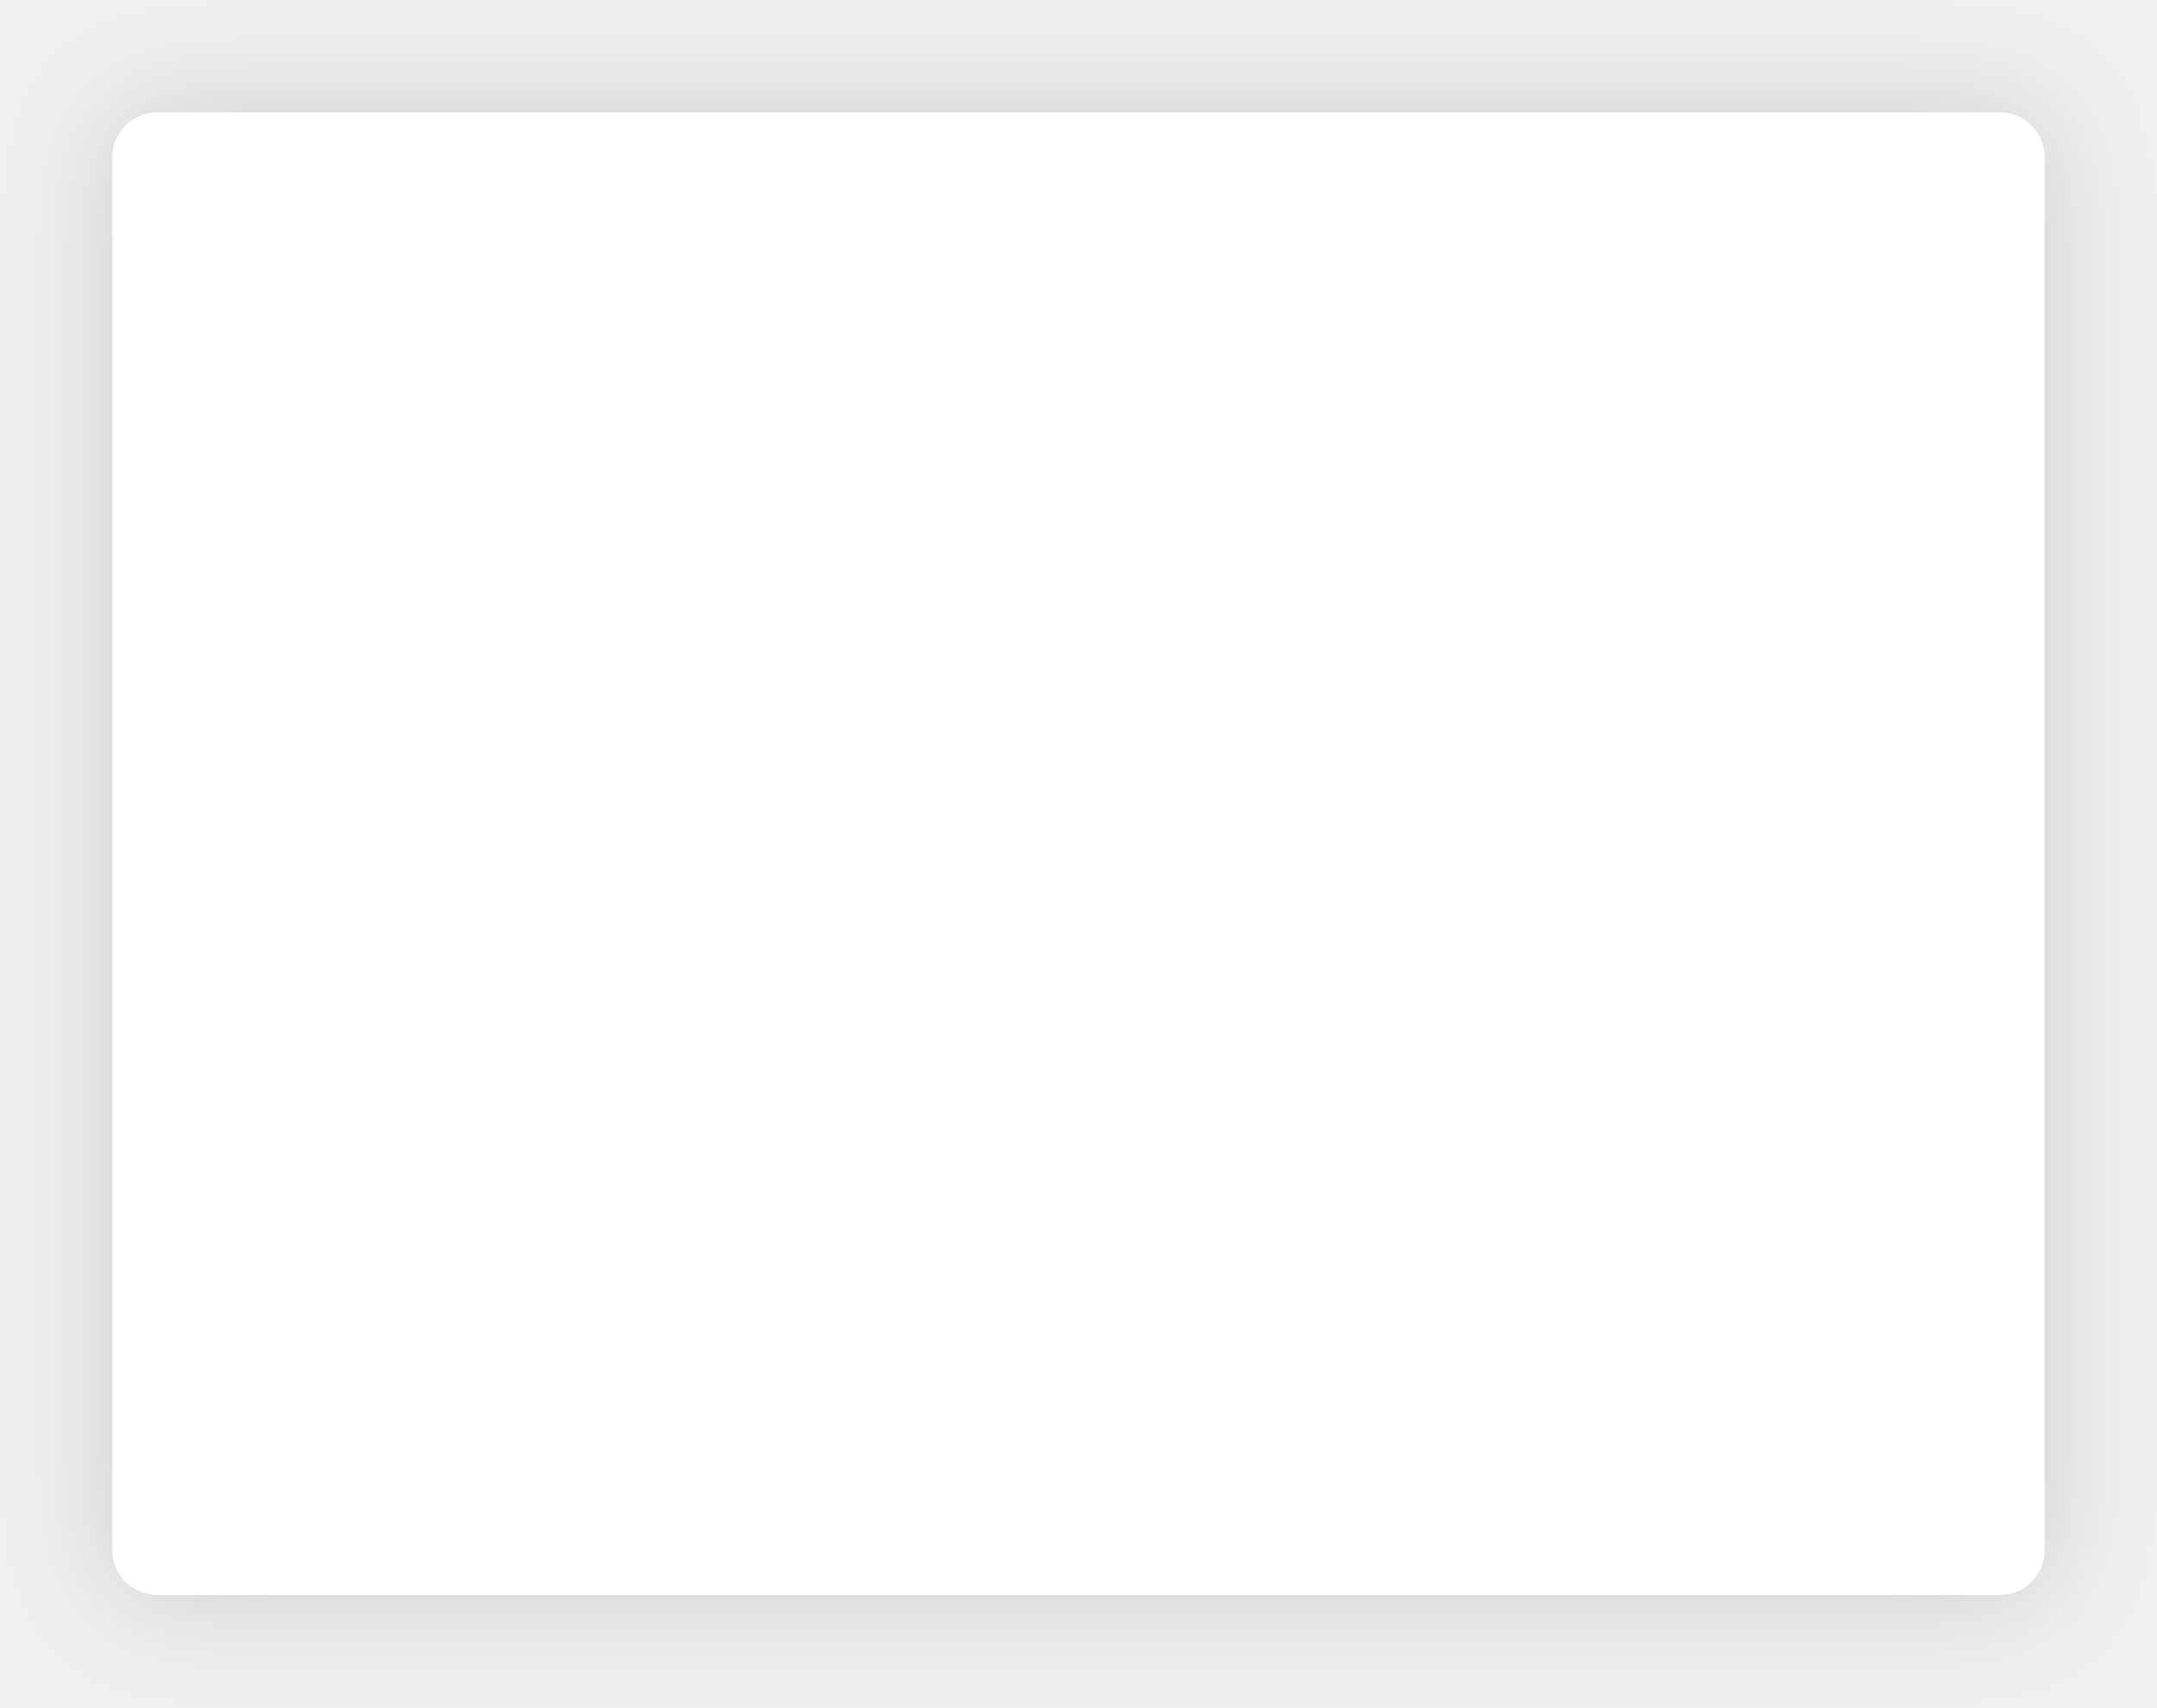
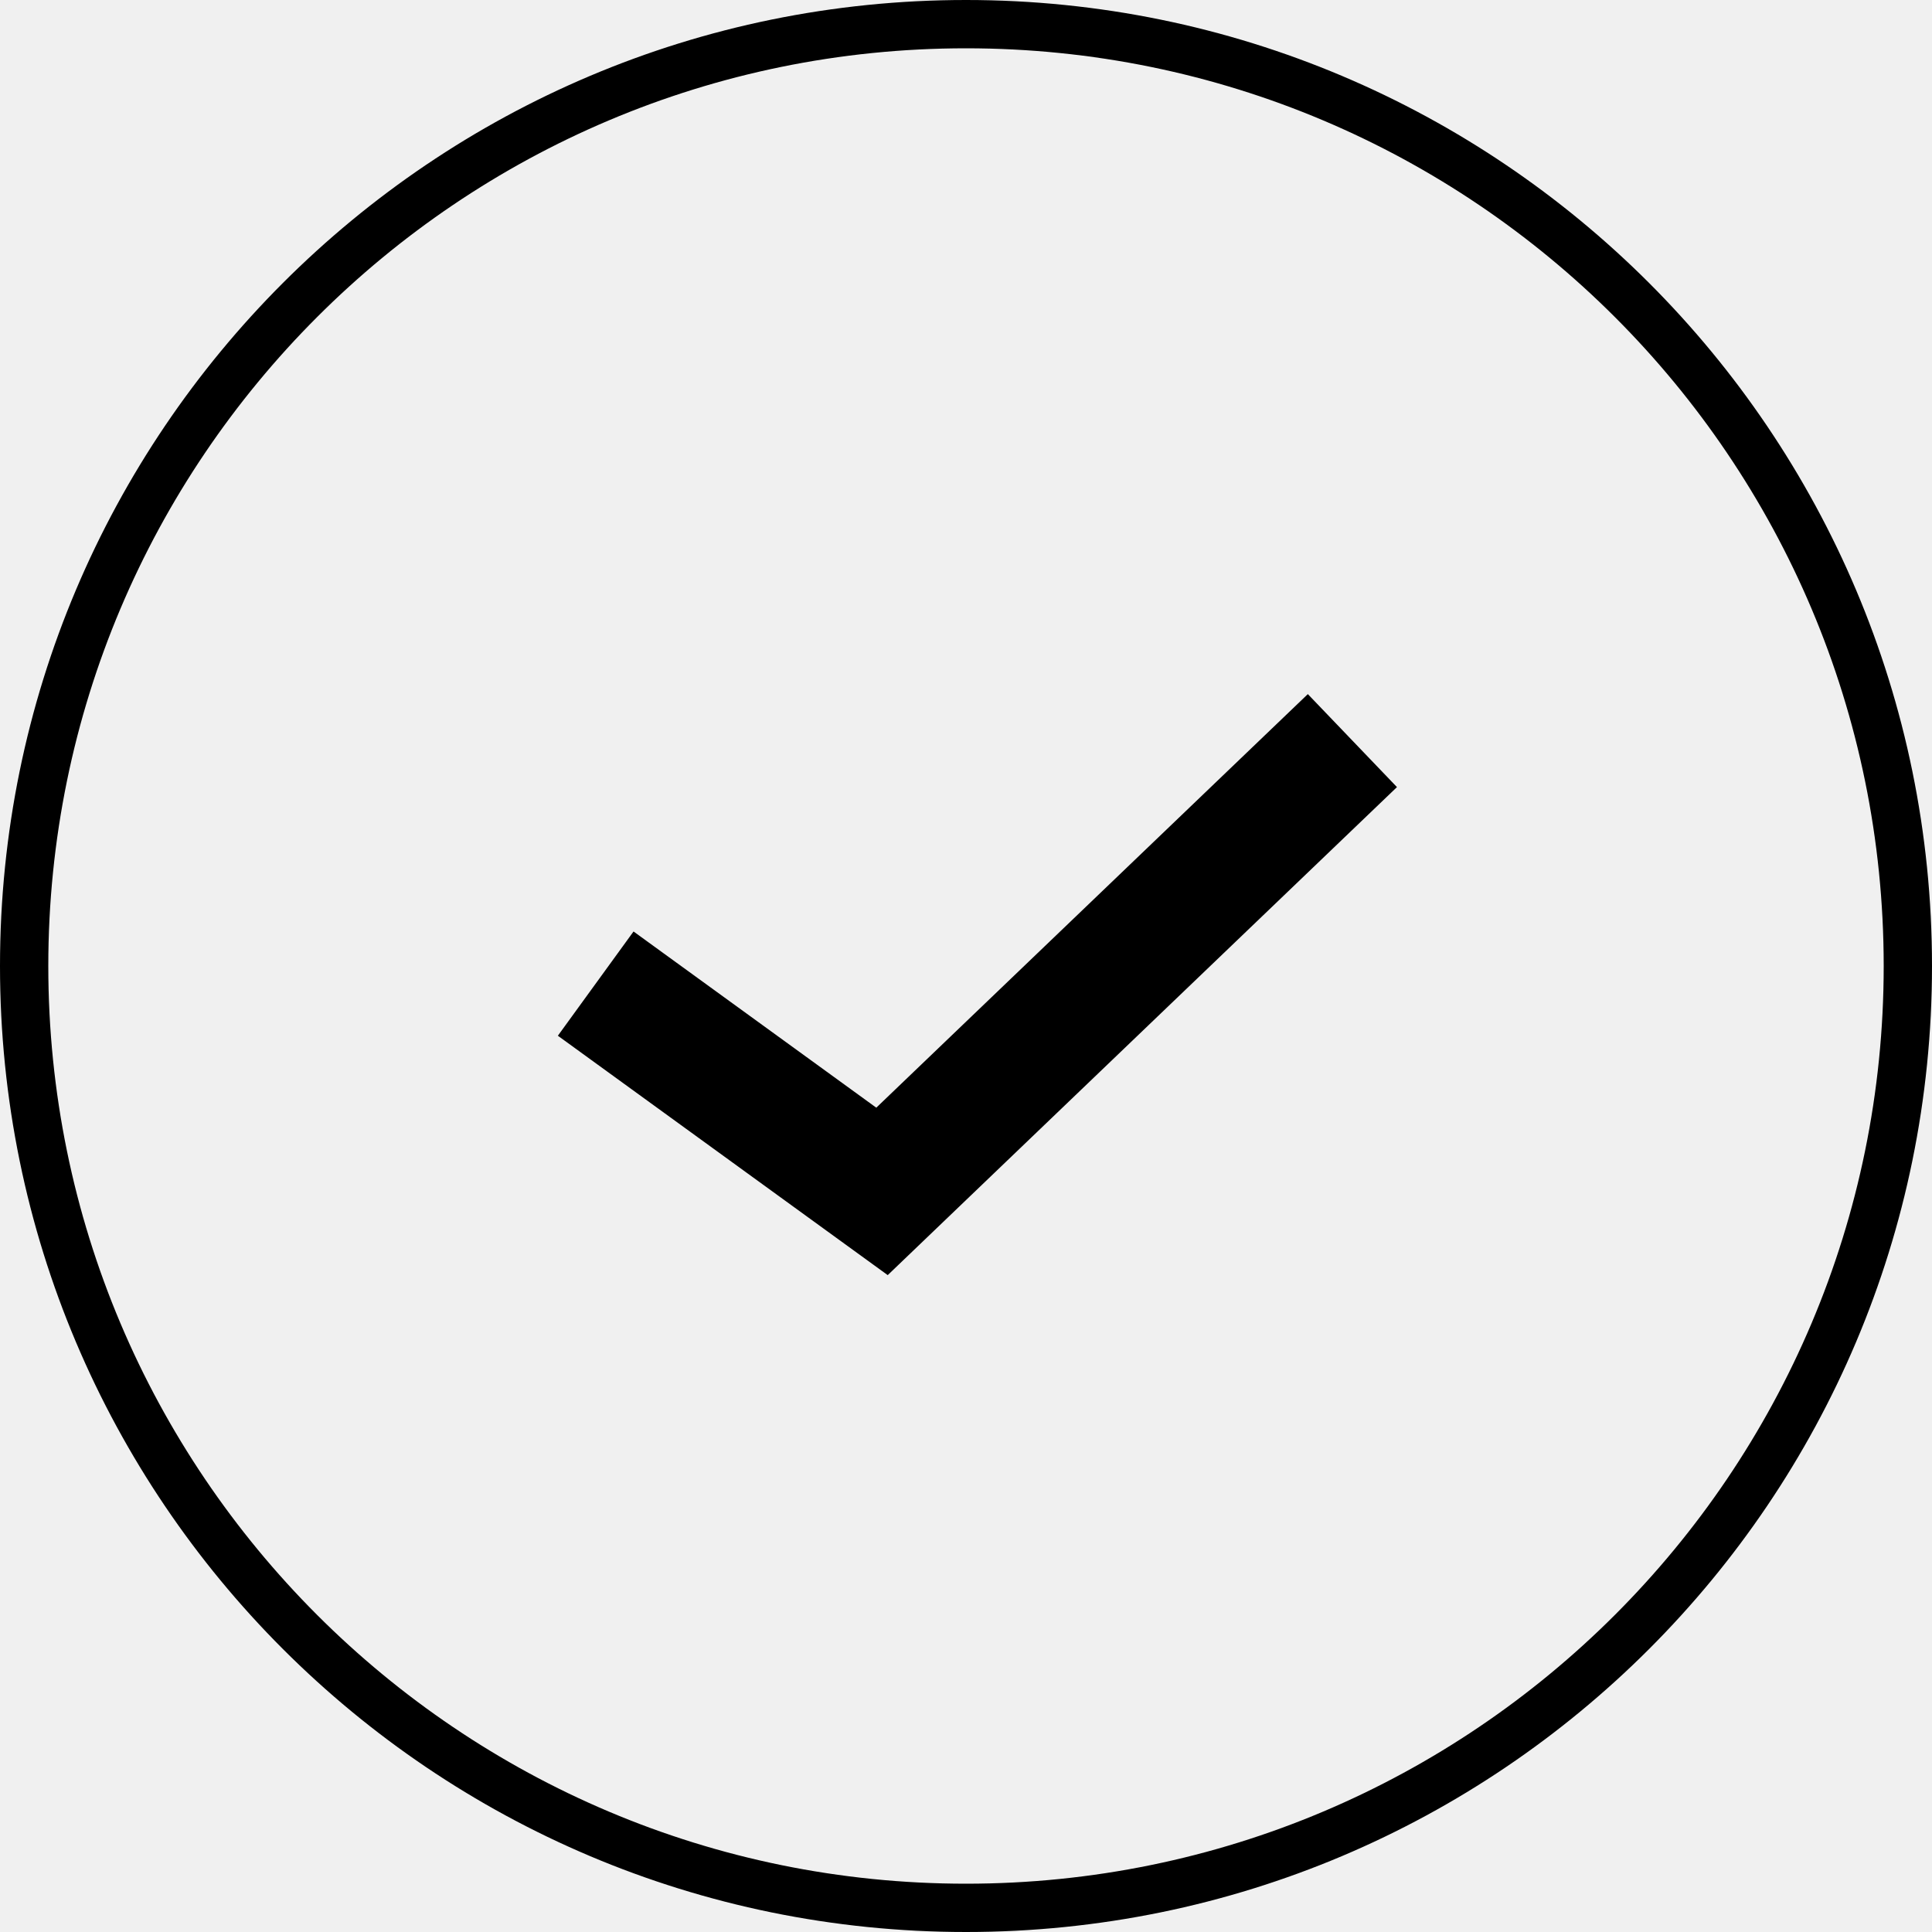
- <svg xmlns="http://www.w3.org/2000/svg" width="480" height="380" viewBox="0 0 480 380" fill="none">
-   <g filter="url(#filter0_d_4453_159)">
-     <rect x="25" y="25" width="430" height="330" rx="10" fill="white" />
-   </g>
-   <defs>
-     <filter id="filter0_d_4453_159" x="0" y="0" width="480" height="380" filterUnits="userSpaceOnUse" color-interpolation-filters="sRGB">
-       <feFlood flood-opacity="0" result="BackgroundImageFix" />
-       <feColorMatrix in="SourceAlpha" type="matrix" values="0 0 0 0 0 0 0 0 0 0 0 0 0 0 0 0 0 0 127 0" result="hardAlpha" />
-       <feOffset />
-       <feGaussianBlur stdDeviation="12.5" />
-       <feColorMatrix type="matrix" values="0 0 0 0 0 0 0 0 0 0 0 0 0 0 0 0 0 0 0.15 0" />
-       <feBlend mode="normal" in2="BackgroundImageFix" result="effect1_dropShadow_4453_159" />
-       <feBlend mode="normal" in="SourceGraphic" in2="effect1_dropShadow_4453_159" result="shape" />
-     </filter>
-   </defs>
+ <svg xmlns="http://www.w3.org/2000/svg" width="120" height="120" viewBox="0 0 120 120" fill="none">
+   <path fill-rule="evenodd" clip-rule="evenodd" d="M117 60C117 91.48 91.48 117 60 117C28.52 117 3 91.48 3 60C3 28.52 28.52 3 60 3C91.48 3 117 28.52 117 60ZM120 60C120 93.137 93.137 120 60 120C26.863 120 0 93.137 0 60C0 26.863 26.863 0 60 0C93.137 0 120 26.863 120 60ZM57.55 76.888L86.768 48.888L81.232 43.112L54.428 68.8L39.35 57.856L34.65 64.331L52.433 77.237L55.138 79.2L57.55 76.888Z" fill="black" />
</svg>
